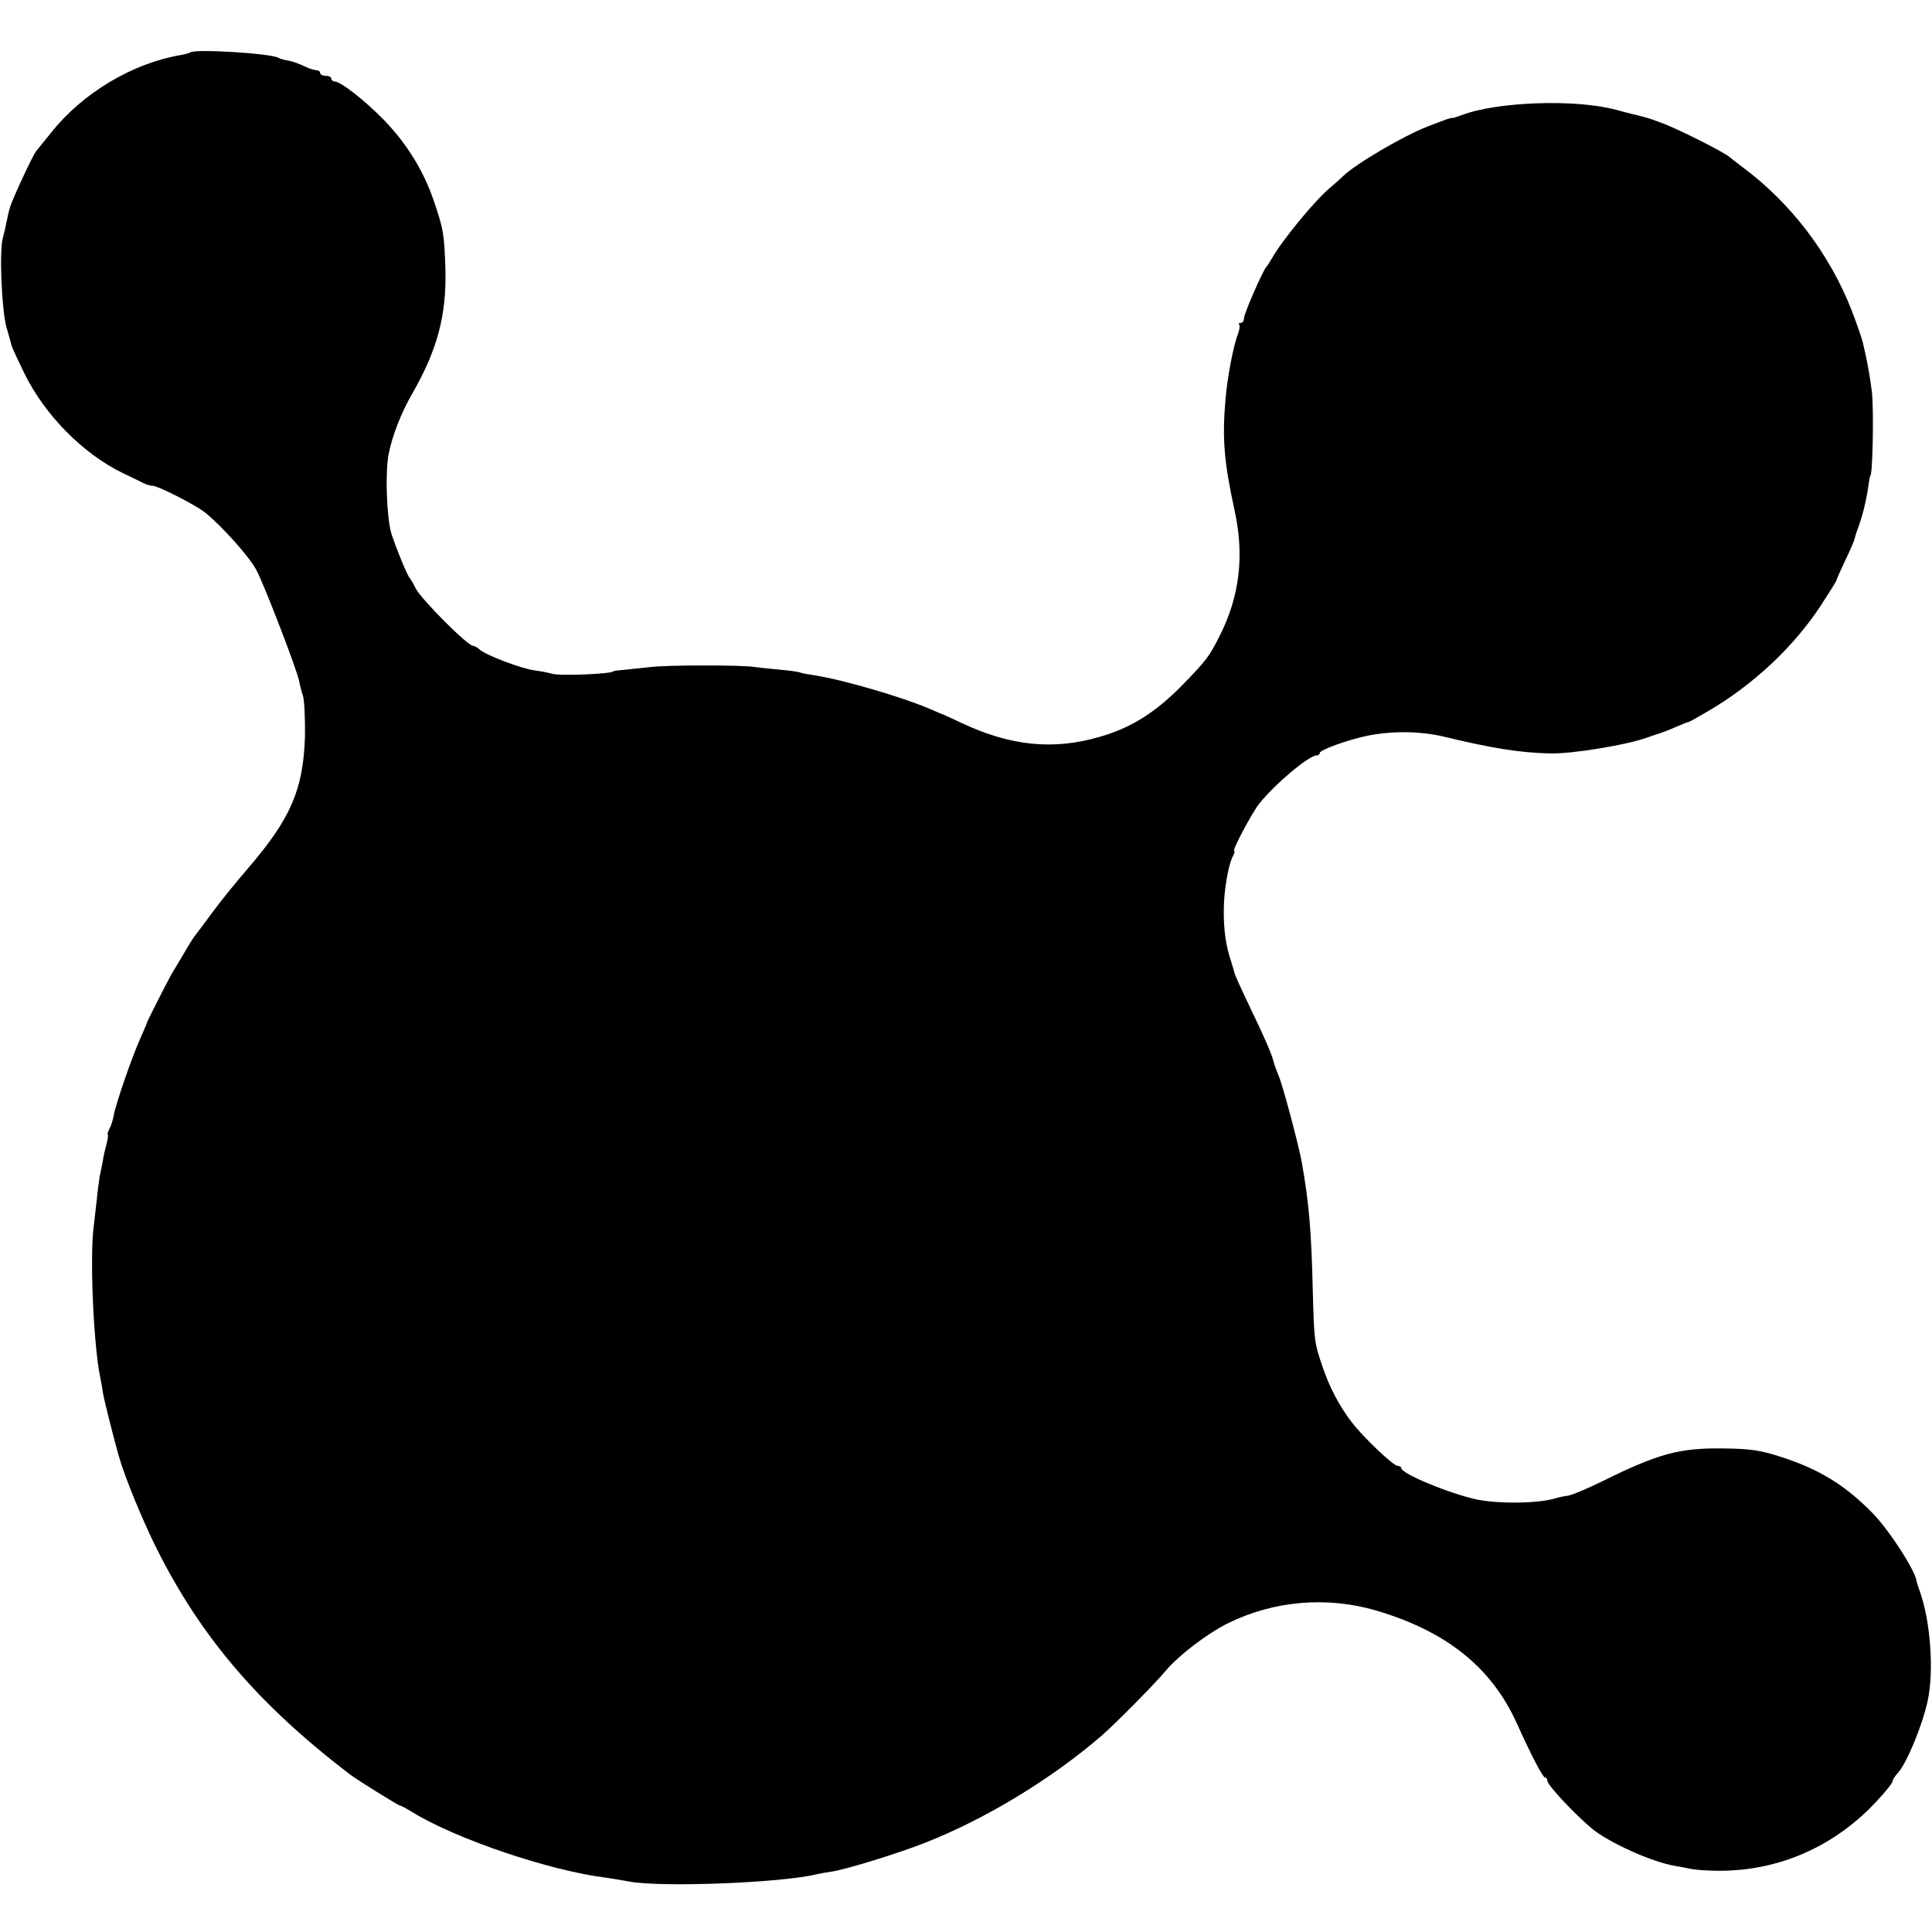
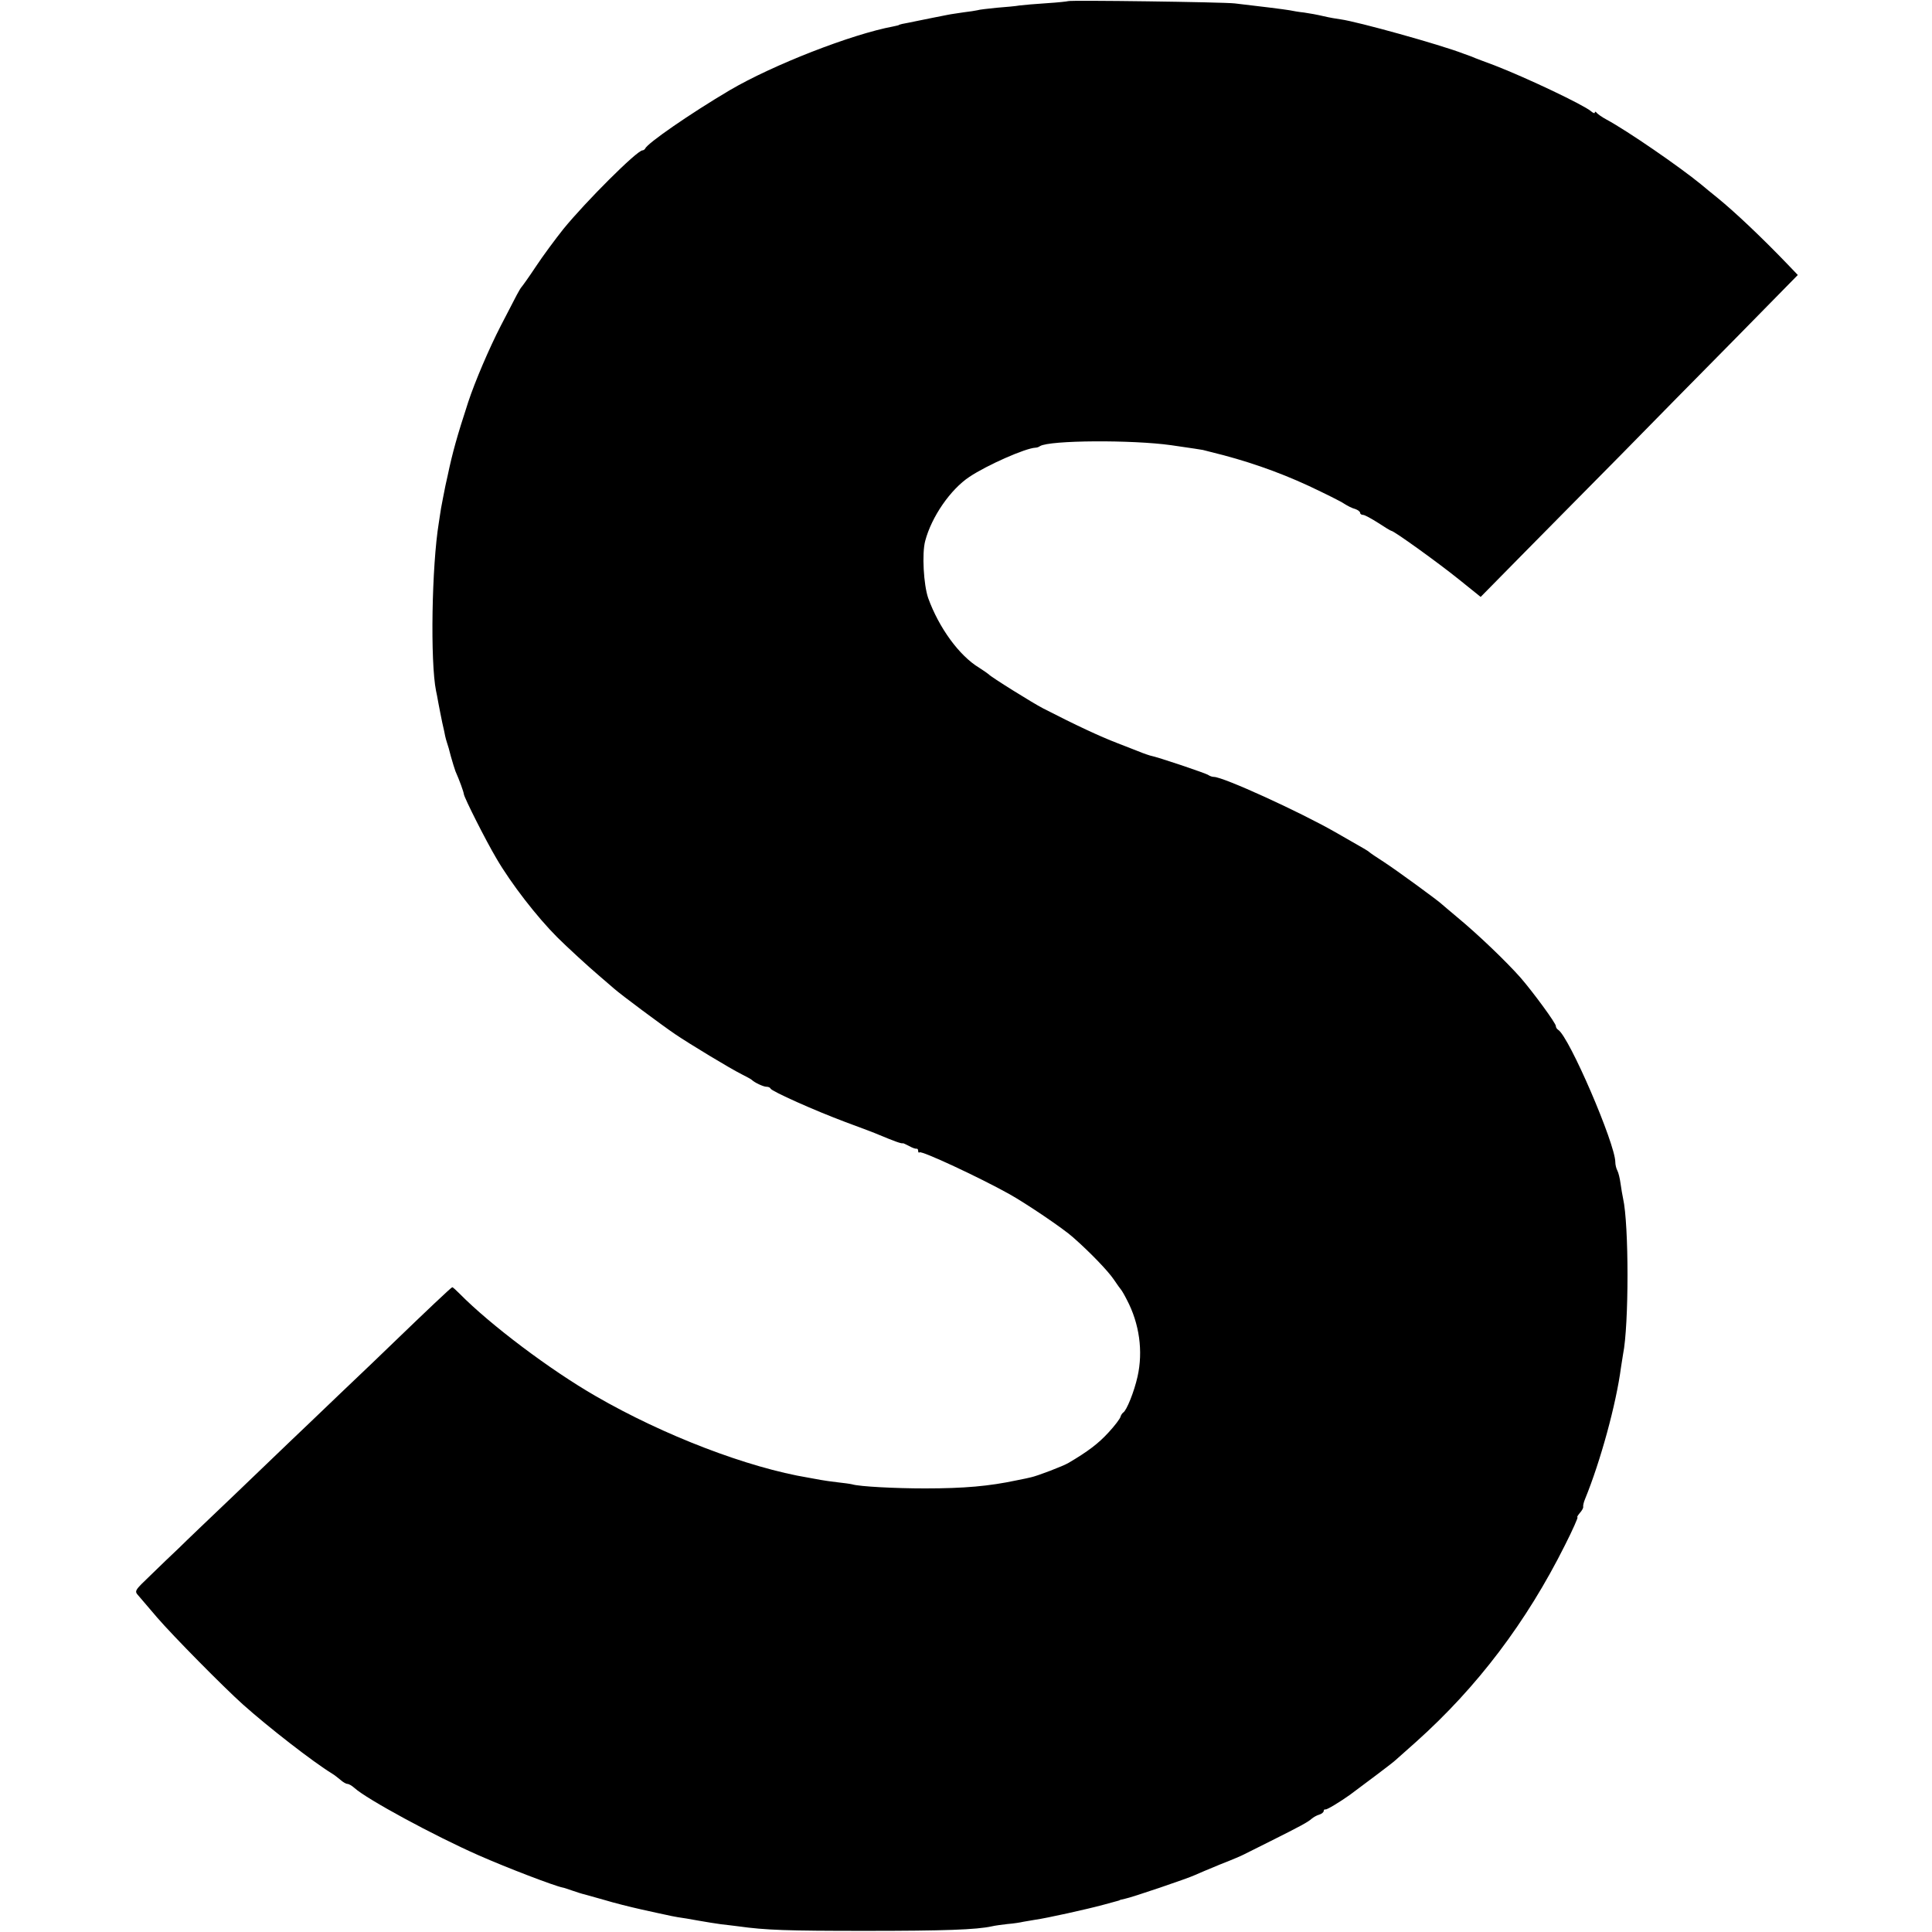
- <svg xmlns="http://www.w3.org/2000/svg" version="1.0" width="688pt" height="688pt" viewBox="0 0 688 688" preserveAspectRatio="xMidYMid meet">
-   <g transform="translate(0,688) scale(0.1,-0.1)" fill="#000000" stroke="none">
-     <path d="M677 6693 c-3 -2 -17 -6 -33 -9 -172 -29 -349 -135 -460 -274 -24 -30 -49 -61 -55 -68 -12 -14 -83 -167 -93 -199 -4 -13 -9 -35 -12 -50 -3 -16 -9 -43 -14 -61 -13 -47 -4 -258 13 -317 8 -27 16 -57 18 -65 2 -8 23 -53 46 -100 73 -149 210 -287 351 -355 31 -15 65 -31 74 -36 10 -5 24 -9 32 -9 19 0 152 -68 186 -95 57 -45 157 -156 183 -205 27 -50 143 -351 152 -394 2 -12 8 -36 14 -54 5 -18 8 -83 7 -145 -6 -188 -50 -291 -201 -467 -45 -52 -105 -126 -133 -165 -28 -38 -55 -74 -60 -80 -4 -5 -21 -32 -37 -60 -16 -27 -35 -59 -42 -70 -14 -24 -87 -168 -89 -175 0 -3 -11 -27 -23 -55 -29 -63 -89 -236 -96 -277 -3 -17 -10 -39 -16 -49 -5 -11 -8 -19 -5 -19 2 0 0 -15 -4 -32 -5 -18 -12 -46 -14 -63 -3 -16 -8 -41 -11 -54 -2 -13 -7 -49 -10 -80 -3 -31 -9 -74 -11 -96 -15 -107 -1 -421 22 -535 3 -14 8 -40 10 -57 4 -26 37 -157 57 -228 21 -75 86 -232 134 -328 159 -318 364 -557 688 -805 23 -18 174 -112 180 -112 3 0 22 -10 43 -23 154 -95 487 -208 686 -233 21 -3 59 -9 85 -14 112 -22 549 -5 671 26 14 3 37 7 51 9 47 6 241 66 334 103 216 85 451 228 629 382 48 42 189 184 226 229 47 56 149 134 224 171 163 80 351 96 526 45 251 -74 412 -203 502 -403 49 -109 92 -192 100 -192 5 0 8 -5 8 -11 0 -15 92 -114 157 -169 60 -51 218 -122 300 -135 12 -2 36 -6 53 -10 18 -4 64 -7 103 -7 201 0 387 77 532 219 45 45 85 92 85 101 0 5 8 17 18 28 32 34 89 173 107 259 22 104 10 278 -27 384 -7 20 -13 38 -13 41 -6 40 -98 182 -157 242 -97 99 -188 155 -323 199 -77 25 -112 30 -210 31 -153 2 -229 -18 -425 -115 -53 -26 -109 -50 -125 -53 -17 -2 -38 -7 -47 -10 -61 -18 -197 -20 -278 -4 -95 20 -270 92 -270 112 0 4 -6 8 -13 8 -15 0 -122 101 -163 155 -45 58 -80 126 -104 197 -30 87 -30 93 -35 268 -5 220 -14 320 -40 465 -12 63 -67 271 -82 305 -8 19 -16 42 -18 50 -5 24 -33 88 -87 200 -28 58 -51 110 -52 115 -1 6 -7 26 -13 45 -17 50 -25 106 -25 170 -1 71 15 169 33 202 5 10 7 18 4 18 -9 0 66 140 90 169 59 73 177 171 204 171 6 0 11 4 11 9 0 10 95 45 165 60 89 19 194 18 280 -3 165 -40 269 -57 375 -59 80 -2 279 31 350 58 19 7 38 13 42 14 4 1 28 10 53 21 25 11 46 19 48 19 1 -1 31 16 67 37 162 94 306 229 403 376 31 48 57 89 57 92 0 3 14 34 30 68 17 35 32 70 34 78 2 8 6 22 9 30 19 49 34 109 42 170 2 14 4 25 5 25 9 0 13 236 6 299 -6 48 -14 93 -21 126 -3 14 -8 36 -11 49 -3 13 -20 64 -39 113 -79 203 -216 384 -390 513 -22 17 -42 32 -45 35 -16 16 -190 104 -245 123 -47 18 -61 21 -103 31 -9 2 -35 9 -57 15 -145 39 -424 29 -550 -19 -16 -6 -31 -11 -33 -10 -3 2 -25 -6 -87 -30 -86 -33 -258 -134 -302 -177 -10 -10 -35 -32 -54 -48 -53 -47 -164 -182 -199 -244 -8 -14 -17 -28 -20 -31 -12 -11 -80 -167 -80 -183 0 -9 -5 -17 -12 -17 -6 0 -9 -3 -5 -6 3 -3 1 -18 -4 -32 -17 -43 -39 -159 -45 -235 -12 -140 -5 -223 33 -397 34 -158 18 -301 -52 -441 -38 -76 -48 -90 -135 -179 -95 -97 -182 -152 -294 -184 -165 -48 -317 -33 -493 50 -32 15 -60 28 -63 29 -3 1 -23 9 -45 19 -102 44 -314 106 -419 122 -22 3 -43 7 -46 9 -4 2 -35 7 -71 10 -35 3 -77 8 -94 10 -44 7 -301 7 -365 0 -30 -3 -73 -8 -95 -10 -22 -2 -40 -4 -40 -5 0 -10 -195 -18 -220 -9 -11 3 -39 9 -63 12 -48 7 -169 53 -193 73 -8 8 -19 14 -24 14 -20 0 -185 166 -205 205 -8 17 -17 32 -20 35 -9 9 -48 104 -66 159 -17 57 -23 216 -10 284 13 66 45 148 85 217 89 155 122 280 117 445 -4 124 -7 140 -43 245 -36 104 -96 201 -178 285 -68 69 -152 135 -174 135 -6 0 -11 5 -11 10 0 6 -9 10 -20 10 -11 0 -20 5 -20 10 0 6 -6 10 -13 10 -8 0 -27 6 -43 14 -16 8 -41 17 -56 20 -15 2 -31 7 -36 10 -26 16 -302 33 -315 19z" />
+ <svg xmlns="http://www.w3.org/2000/svg" version="1.0" width="848pt" height="848pt" viewBox="0 0 848 848" preserveAspectRatio="xMidYMid meet">
+   <g transform="translate(0,848) scale(0.1,-0.1)" fill="#000000" stroke="none">
+     <path d="M4688 8475 c-1 -1 -43 -6 -93 -9 -49 -3 -103 -8 -120 -10 -16 -3 -61 -7 -100 -10 -38 -4 -77 -8 -85 -11 -8 -2 -35 -6 -60 -9 -25 -4 -56 -8 -70 -11 -47 -9 -75 -15 -130 -26 -30 -6 -62 -13 -70 -14 -8 -2 -15 -4 -15 -5 0 -1 -11 -3 -24 -6 -183 -34 -529 -169 -718 -280 -174 -103 -362 -233 -371 -256 -2 -4 -8 -8 -12 -8 -24 0 -250 -226 -347 -345 -35 -44 -90 -118 -121 -165 -31 -47 -60 -87 -63 -90 -3 -3 -12 -18 -21 -35 -8 -16 -40 -77 -70 -135 -51 -99 -113 -244 -143 -335 -49 -150 -69 -222 -90 -322 -3 -13 -7 -33 -10 -45 -8 -39 -14 -72 -19 -98 -2 -14 -7 -43 -10 -65 -31 -189 -38 -610 -12 -738 2 -7 6 -30 10 -52 4 -22 12 -61 17 -86 6 -26 12 -53 13 -60 2 -8 5 -21 8 -29 3 -8 11 -35 17 -60 7 -25 16 -54 20 -65 17 -38 36 -90 37 -101 3 -18 95 -201 143 -282 64 -110 178 -257 267 -346 41 -41 139 -131 184 -169 25 -21 54 -47 65 -56 29 -26 212 -162 268 -200 65 -44 242 -151 292 -176 22 -11 42 -22 45 -25 12 -12 51 -30 64 -30 8 0 16 -3 18 -8 5 -12 195 -97 329 -147 68 -25 134 -50 147 -56 67 -28 100 -40 105 -37 1 1 13 -5 27 -12 14 -8 28 -13 33 -12 4 1 7 -3 7 -10 0 -6 3 -9 6 -6 8 9 263 -110 394 -183 75 -42 238 -152 280 -190 74 -65 152 -146 178 -184 15 -22 29 -42 32 -45 3 -3 15 -23 26 -45 55 -104 72 -226 47 -337 -15 -67 -48 -149 -63 -158 -4 -3 -10 -11 -12 -19 -2 -8 -25 -39 -53 -69 -44 -48 -90 -83 -175 -133 -23 -14 -139 -58 -164 -63 -6 -2 -36 -8 -66 -14 -118 -25 -227 -35 -400 -35 -129 0 -288 8 -320 18 -8 2 -37 6 -65 9 -27 3 -60 8 -71 10 -12 2 -37 7 -55 10 -266 44 -635 185 -934 358 -200 115 -463 313 -598 450 -15 15 -29 28 -32 28 -4 0 -117 -107 -260 -245 -34 -33 -137 -132 -230 -220 -92 -88 -193 -185 -225 -215 -31 -30 -142 -136 -245 -235 -104 -99 -212 -202 -240 -230 -29 -27 -85 -81 -124 -119 -71 -68 -72 -69 -53 -90 10 -12 47 -55 82 -96 69 -80 291 -305 377 -382 112 -100 305 -250 391 -303 9 -5 25 -18 36 -27 11 -10 25 -18 31 -18 6 0 20 -8 31 -18 54 -49 349 -209 544 -295 127 -56 334 -135 370 -142 3 0 21 -6 41 -13 20 -7 45 -15 55 -17 10 -3 51 -14 89 -25 39 -12 111 -30 160 -41 50 -11 99 -22 110 -24 11 -3 34 -7 50 -10 17 -2 57 -9 90 -15 33 -6 78 -13 100 -16 22 -2 56 -7 75 -9 121 -17 215 -20 560 -20 342 0 487 5 554 20 12 3 42 7 68 10 26 2 58 7 70 10 13 2 37 6 53 9 45 6 227 46 300 66 22 6 47 13 55 15 8 2 15 4 15 5 0 1 11 3 23 6 28 5 278 90 307 104 11 5 60 26 109 46 49 19 96 39 105 44 9 4 61 31 116 58 132 66 167 85 182 99 7 6 22 15 33 18 11 3 20 11 20 16 0 5 3 8 8 7 6 -2 65 34 107 64 62 46 193 144 201 153 6 5 47 42 90 80 268 240 484 525 653 863 34 67 58 122 55 122 -4 0 1 8 10 19 9 10 16 22 15 27 -1 5 2 20 8 34 68 166 137 418 158 579 3 20 7 45 9 57 26 127 26 570 0 684 -3 14 -8 43 -11 65 -3 22 -9 48 -14 57 -5 9 -9 26 -9 37 0 80 -203 552 -251 581 -6 4 -10 11 -10 16 2 11 -102 152 -156 214 -64 72 -186 189 -278 265 -33 28 -62 52 -65 55 -12 13 -201 151 -255 186 -33 21 -62 41 -65 44 -5 5 -8 7 -150 88 -160 91 -491 242 -532 242 -8 0 -18 4 -24 8 -8 7 -221 79 -257 86 -7 2 -21 7 -32 11 -11 4 -60 24 -110 43 -78 30 -181 78 -327 153 -43 22 -231 139 -238 149 -3 3 -22 16 -42 29 -88 53 -177 176 -224 306 -20 58 -28 196 -13 251 28 106 111 226 194 281 78 52 246 126 290 128 6 0 15 3 20 7 43 26 404 28 575 4 91 -13 135 -20 140 -21 3 -1 19 -5 35 -9 149 -36 292 -85 430 -149 72 -34 141 -68 155 -78 14 -9 35 -20 48 -23 12 -4 22 -12 22 -17 0 -5 6 -9 13 -9 7 0 36 -16 66 -35 29 -19 55 -35 58 -35 11 0 203 -138 295 -212 l97 -78 195 198 c107 108 297 301 422 427 124 127 350 356 501 509 l274 279 -43 45 c-115 120 -236 234 -310 294 -23 18 -55 45 -72 59 -94 77 -323 235 -416 285 -19 10 -38 24 -42 29 -4 6 -8 6 -8 1 0 -5 -8 -2 -17 6 -33 28 -281 146 -423 201 -36 13 -74 28 -85 32 -11 5 -22 9 -25 10 -3 1 -14 5 -25 9 -106 41 -467 141 -540 151 -16 2 -51 8 -76 14 -25 6 -63 13 -85 16 -21 2 -50 7 -64 10 -23 4 -135 18 -240 30 -50 6 -726 15 -732 10z" />
  </g>
</svg>
